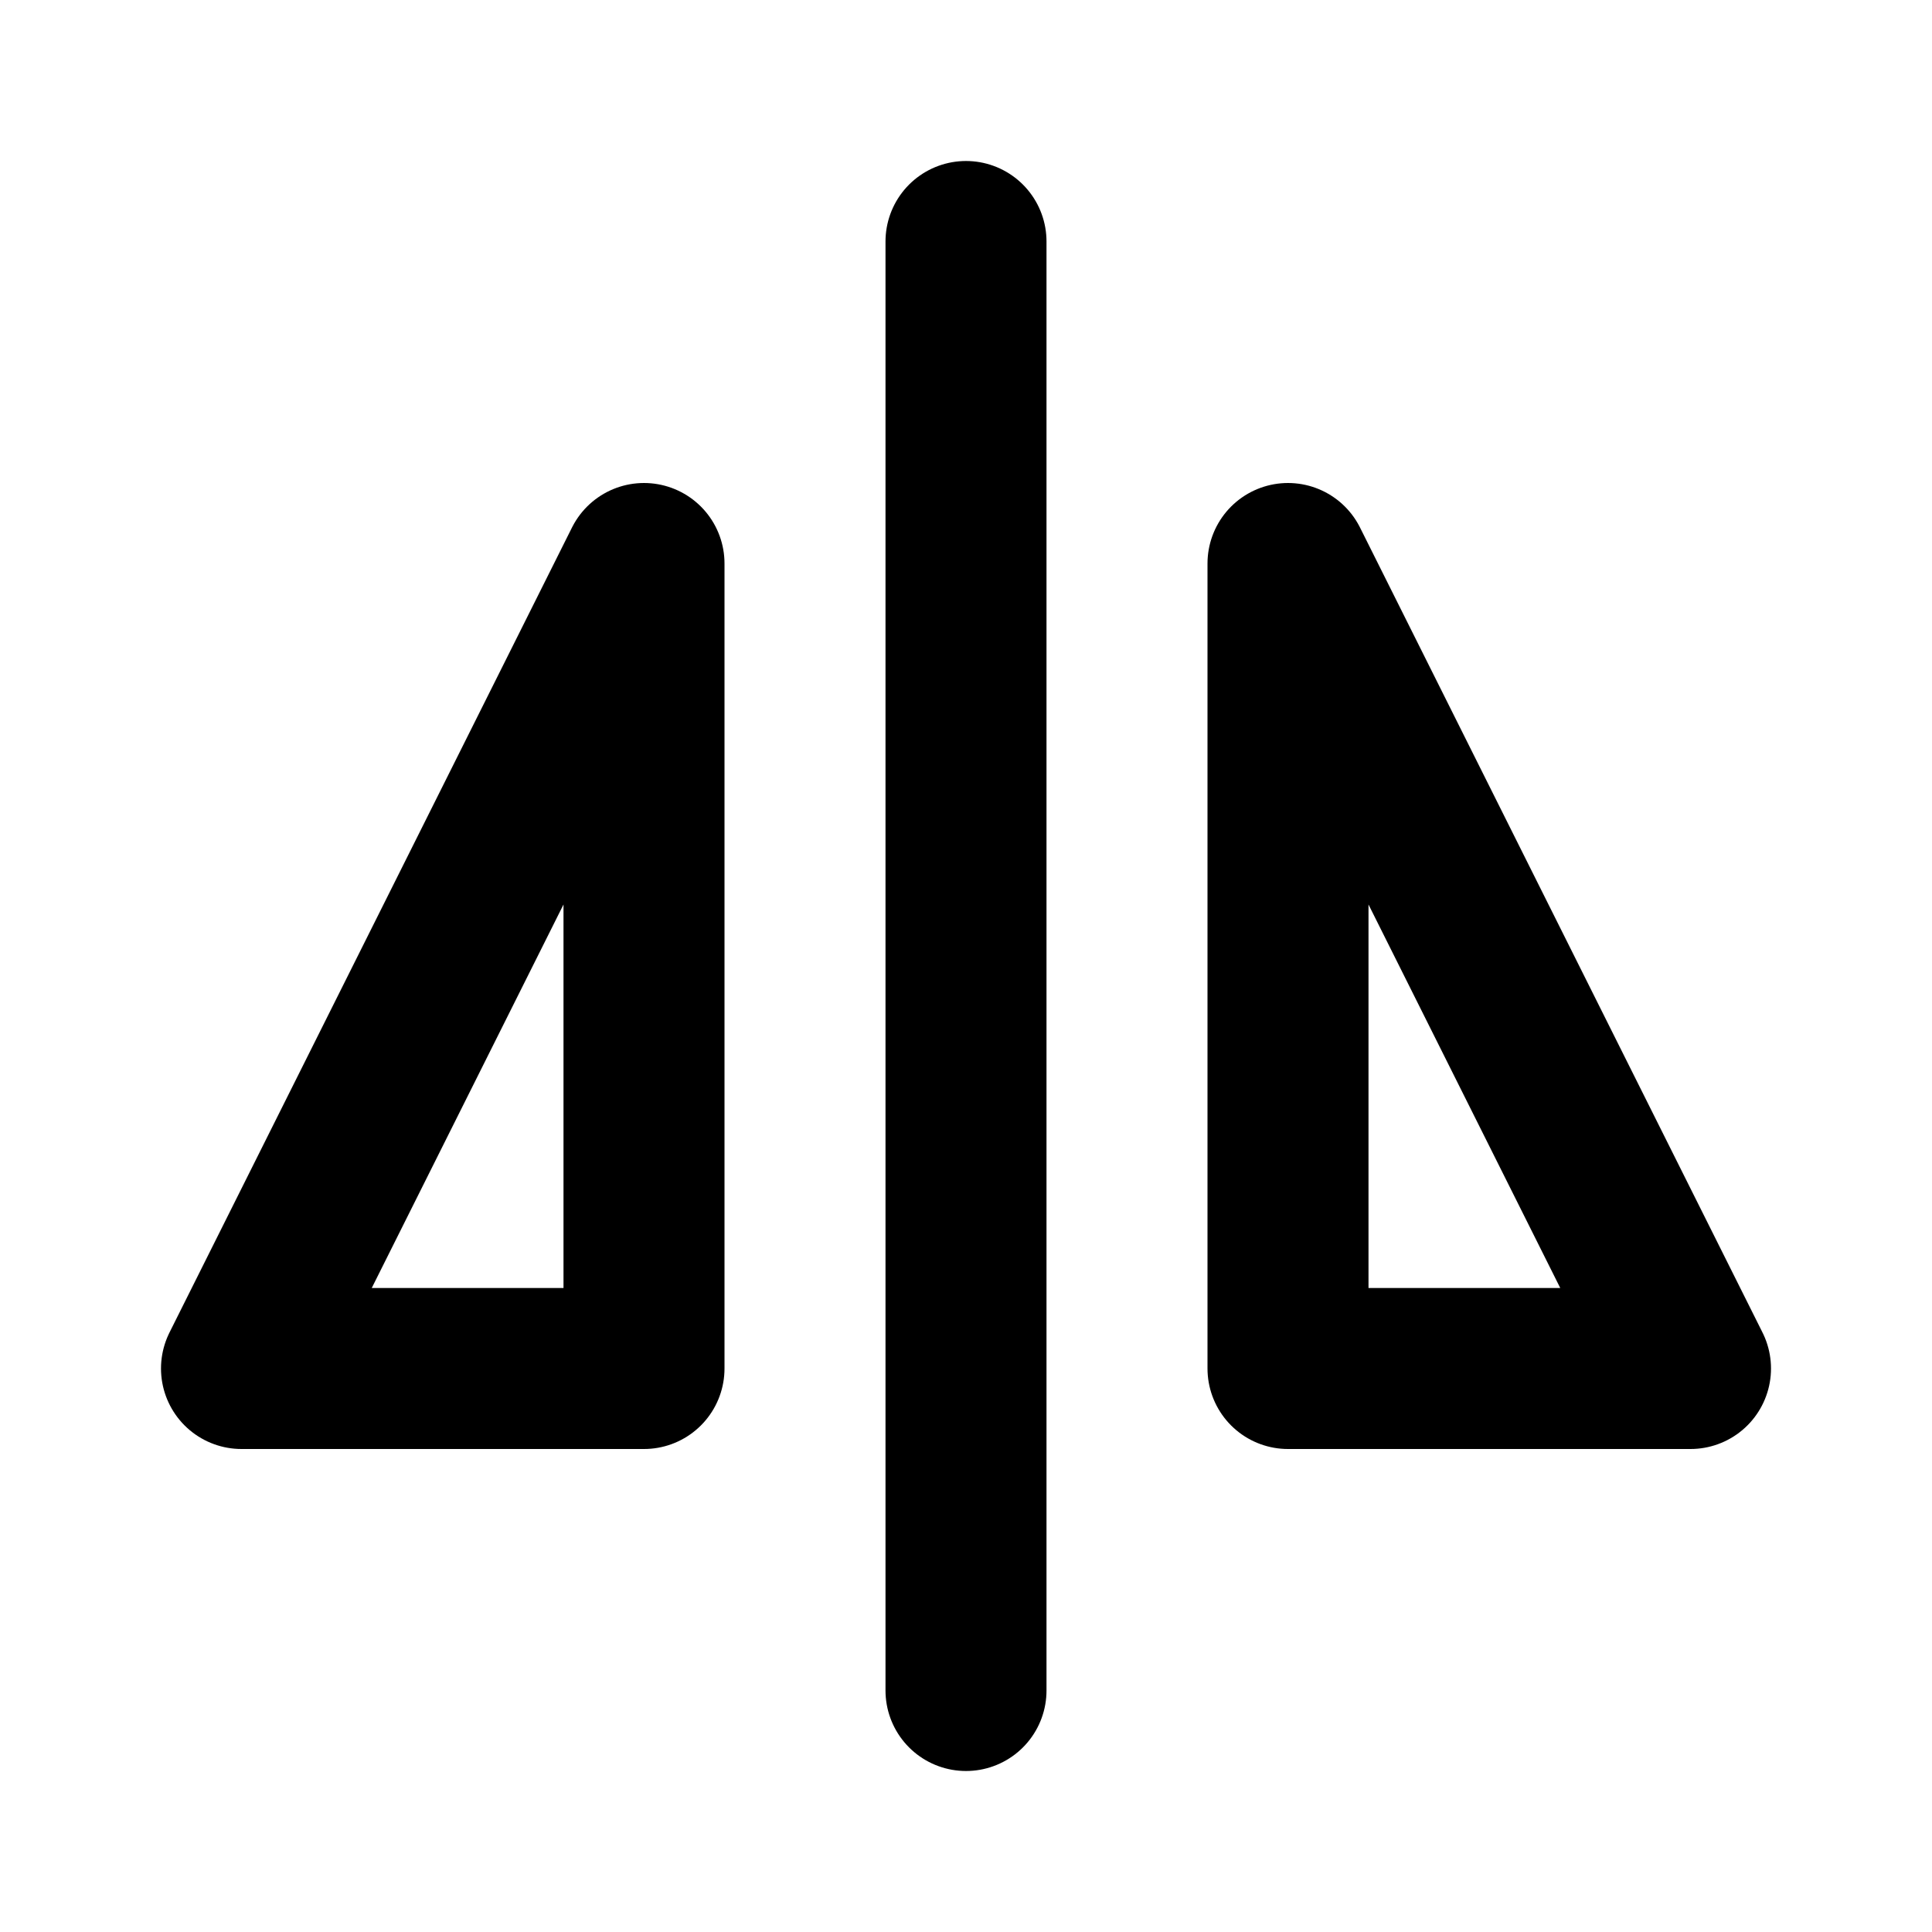
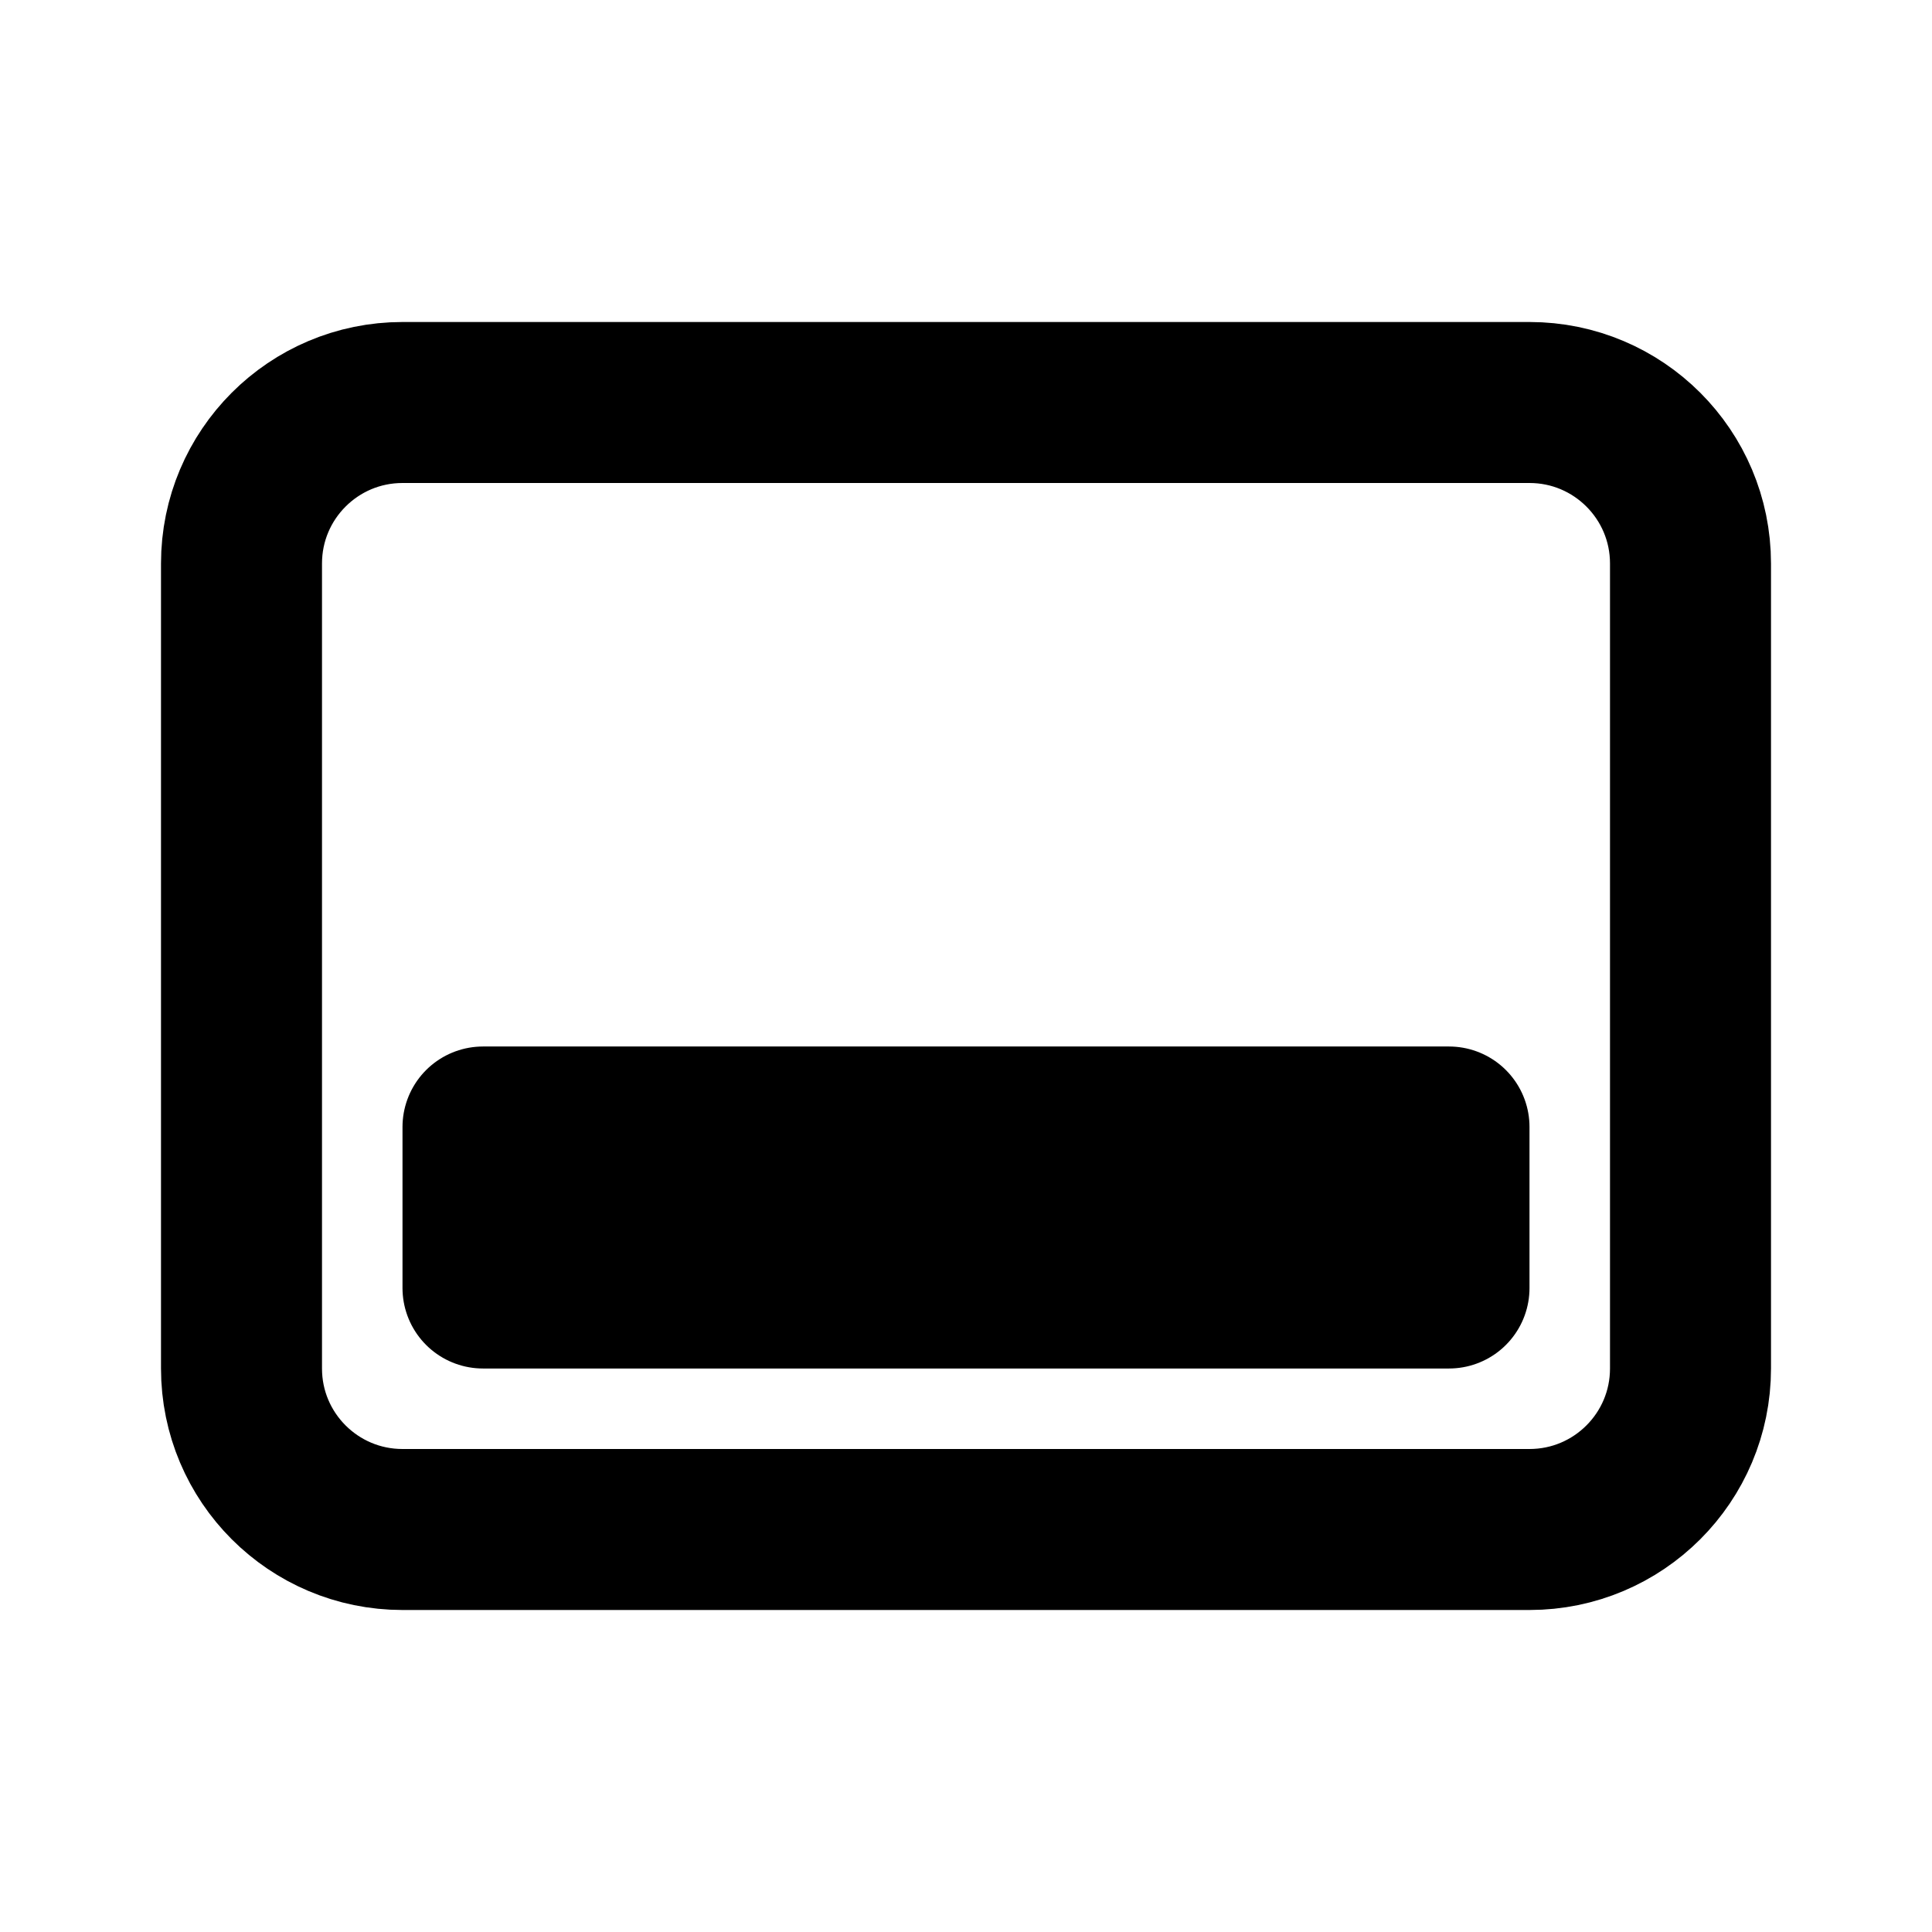
- <svg xmlns="http://www.w3.org/2000/svg" width="24" height="24" viewBox="0 0 24 24" fill="none" stroke="currentColor" stroke-width="2" stroke-linecap="round" stroke-linejoin="round" class="icon icon-tabler icons-tabler-outline icon-tabler-flip-horizontal">
+ <svg xmlns="http://www.w3.org/2000/svg" width="24" height="24" viewBox="0 0 24 24" fill="none" stroke="currentColor" stroke-width="2" stroke-linecap="round" stroke-linejoin="round" class="icon icon-tabler icons-tabler-outline icon-tabler-app-window-bottom">
  <path stroke="none" d="M0 0h24v24H0z" fill="none" />
-   <path d="M12 3l0 18" />
-   <path d="M16 7l0 10l5 0l-5 -10" />
-   <path d="M8 7l0 10l-5 0l5 -10" />
+   <path d="M3 7a2 2 0 0 1 2 -2h14a2 2 0 0 1 2 2v10a2 2 0 0 1 -2 2h-14a2 2 0 0 1 -2 -2v-10" />
+   <path d="M6 14h12v2h-12v-2" fill="currentColor" />
</svg>
